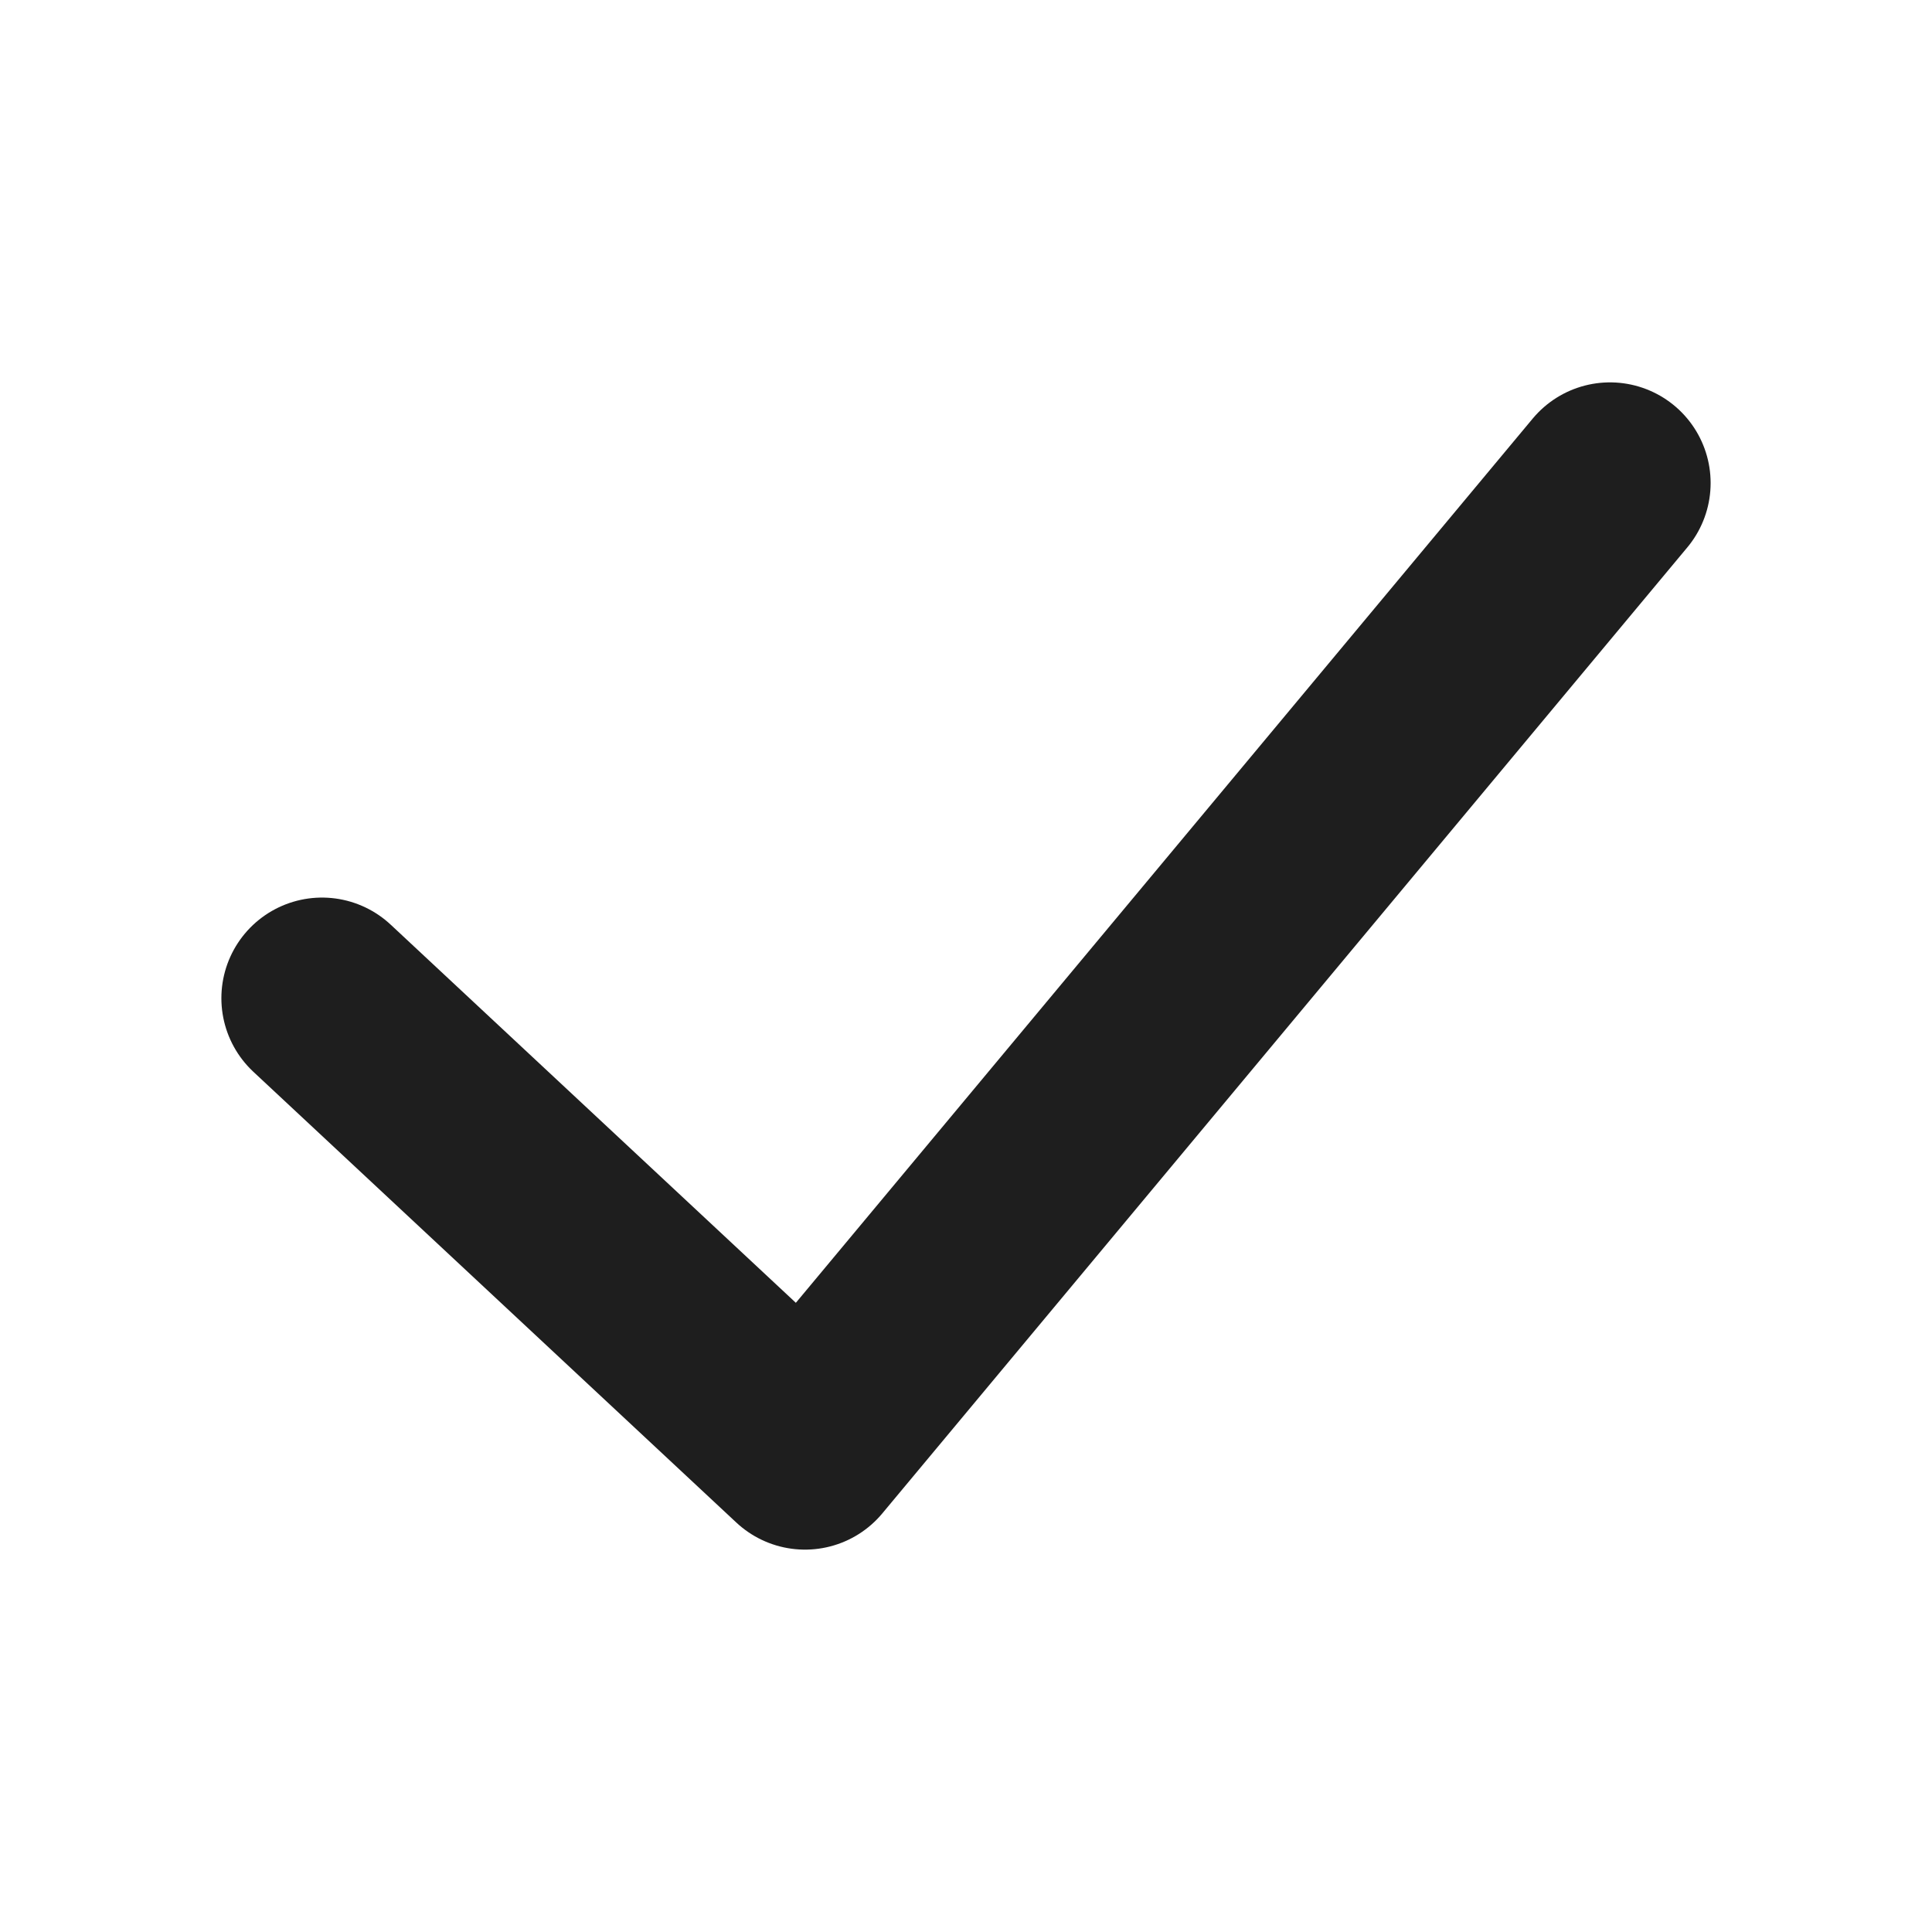
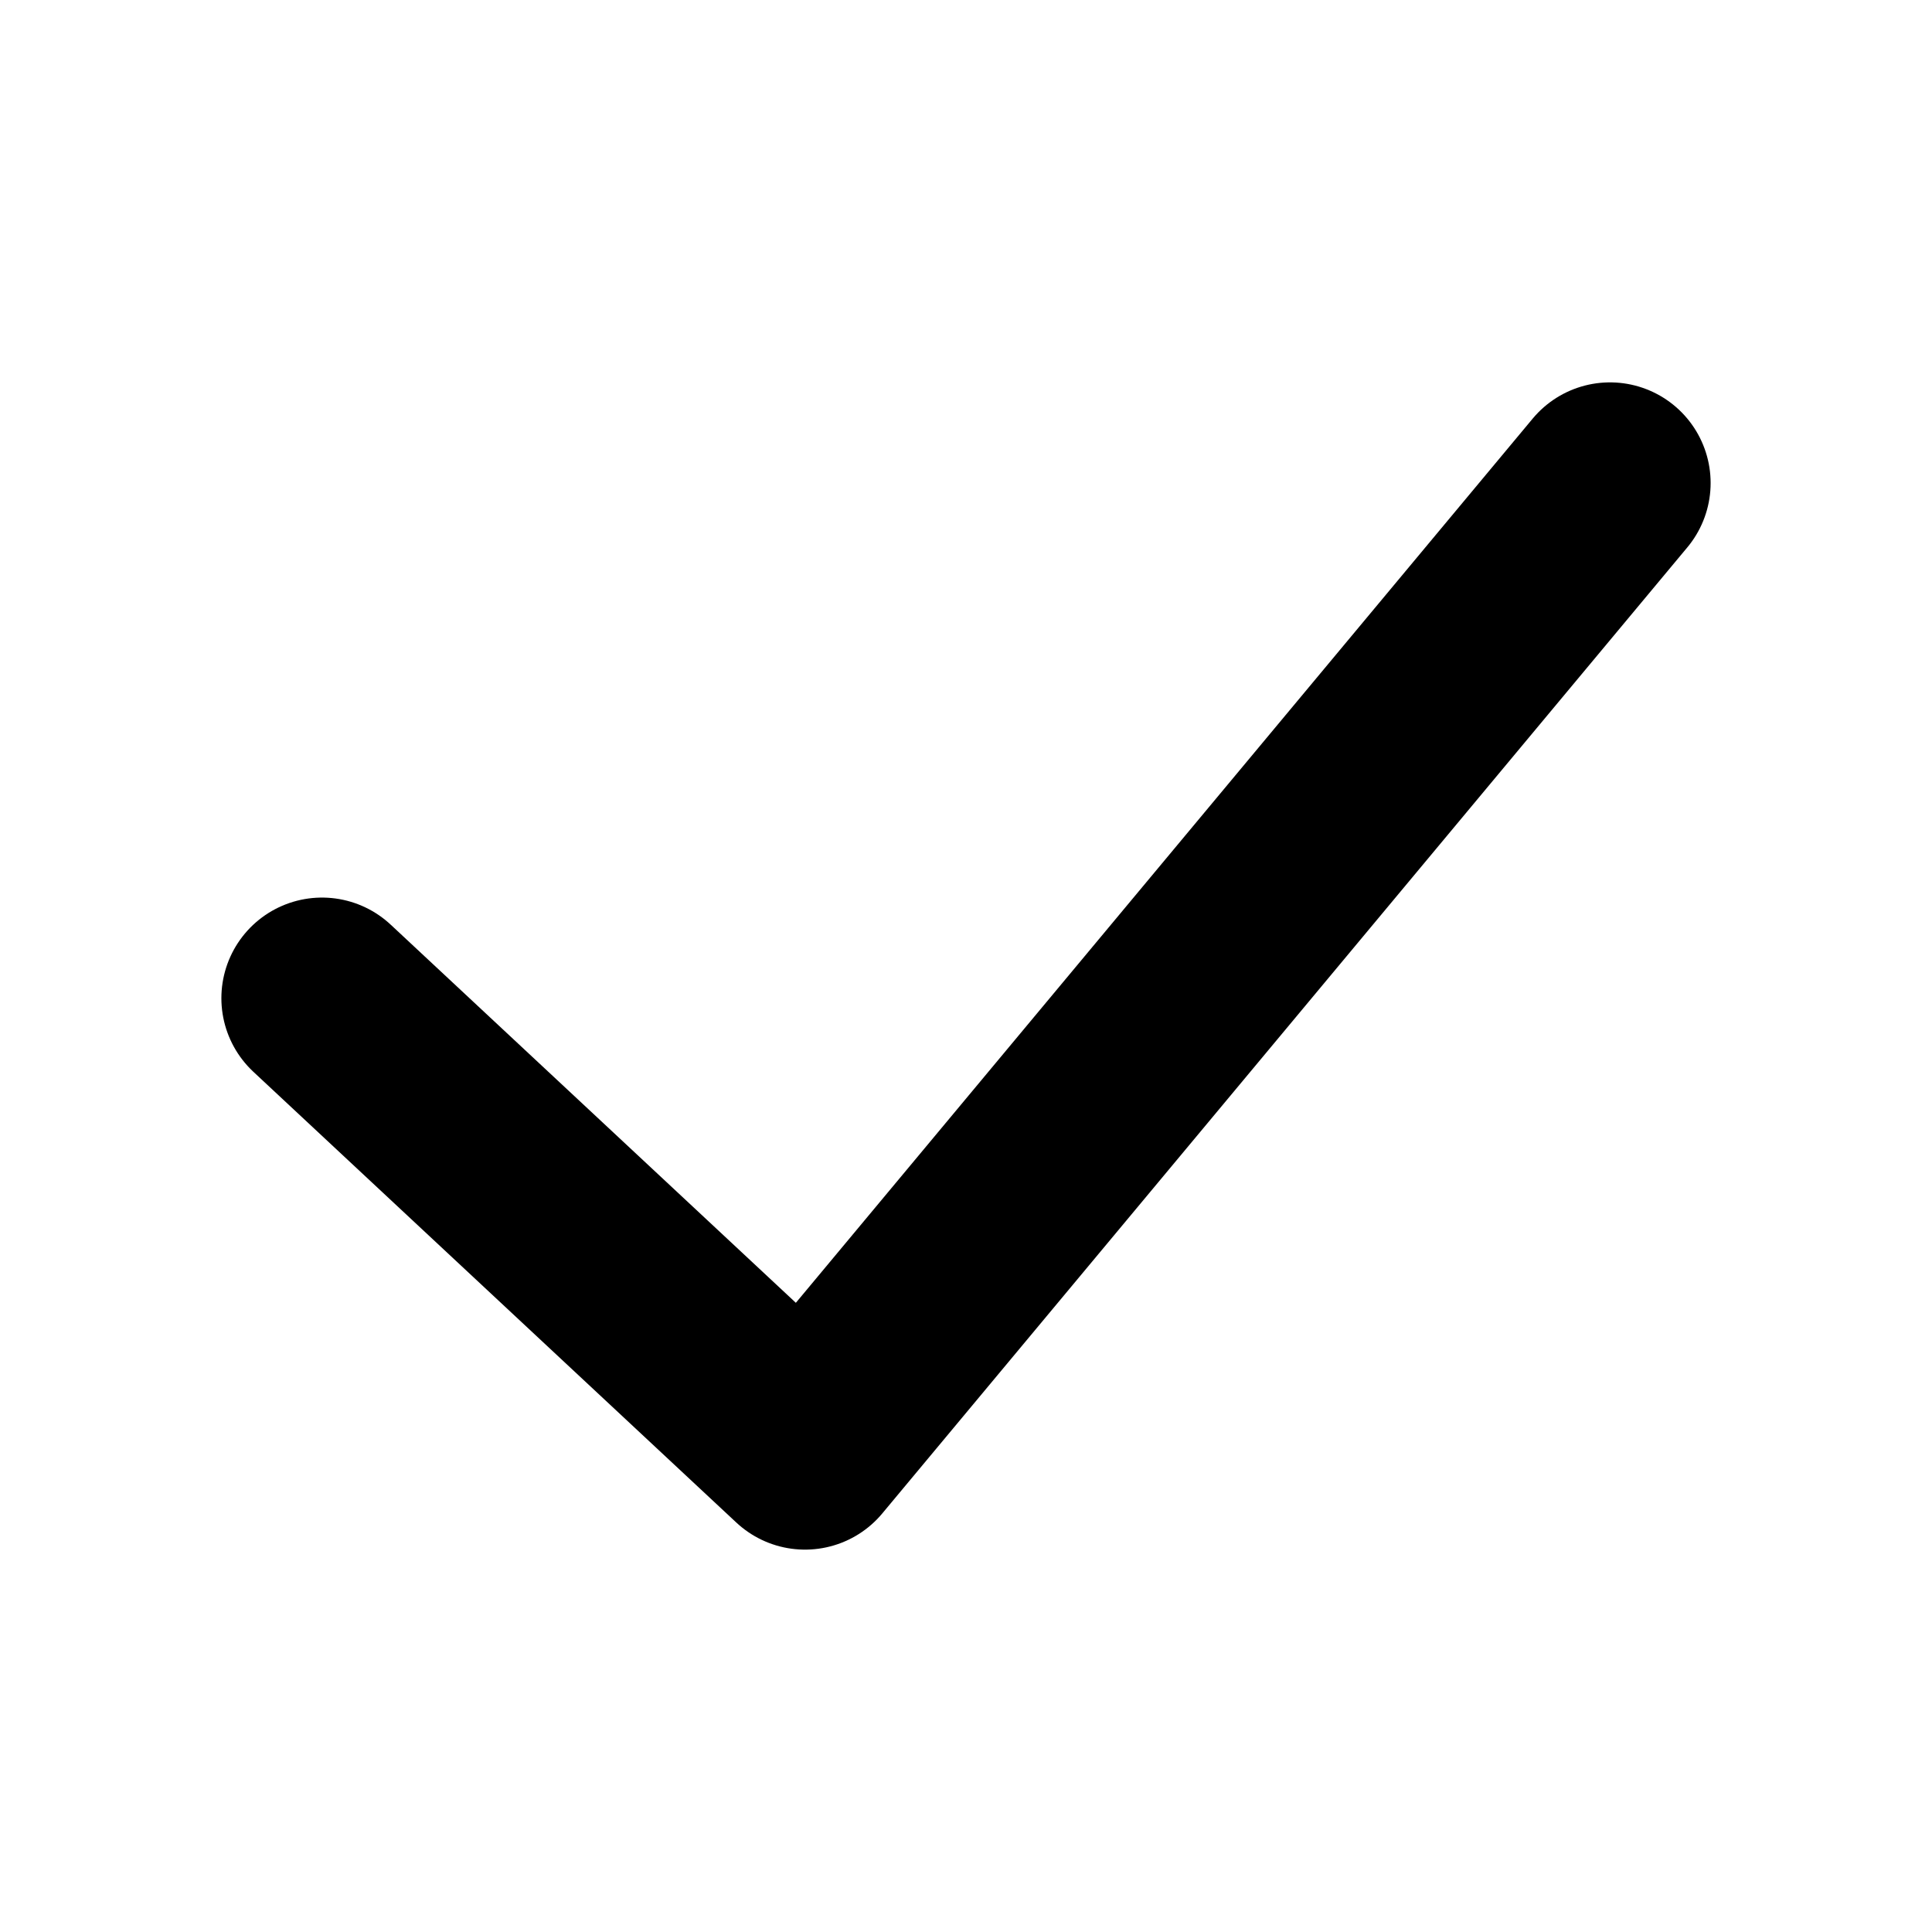
<svg xmlns="http://www.w3.org/2000/svg" width="24" height="24" viewBox="0 0 24 24" fill="none">
-   <path d="M4 12.4L10 18L20 6" stroke="#1E1E1E" stroke-width="2.5" stroke-linecap="round" stroke-linejoin="round" />
+   <path d="M4 12.4L10 18L20 6" stroke="currentColor" stroke-width="2.5" stroke-linecap="round" stroke-linejoin="round" />
</svg>
